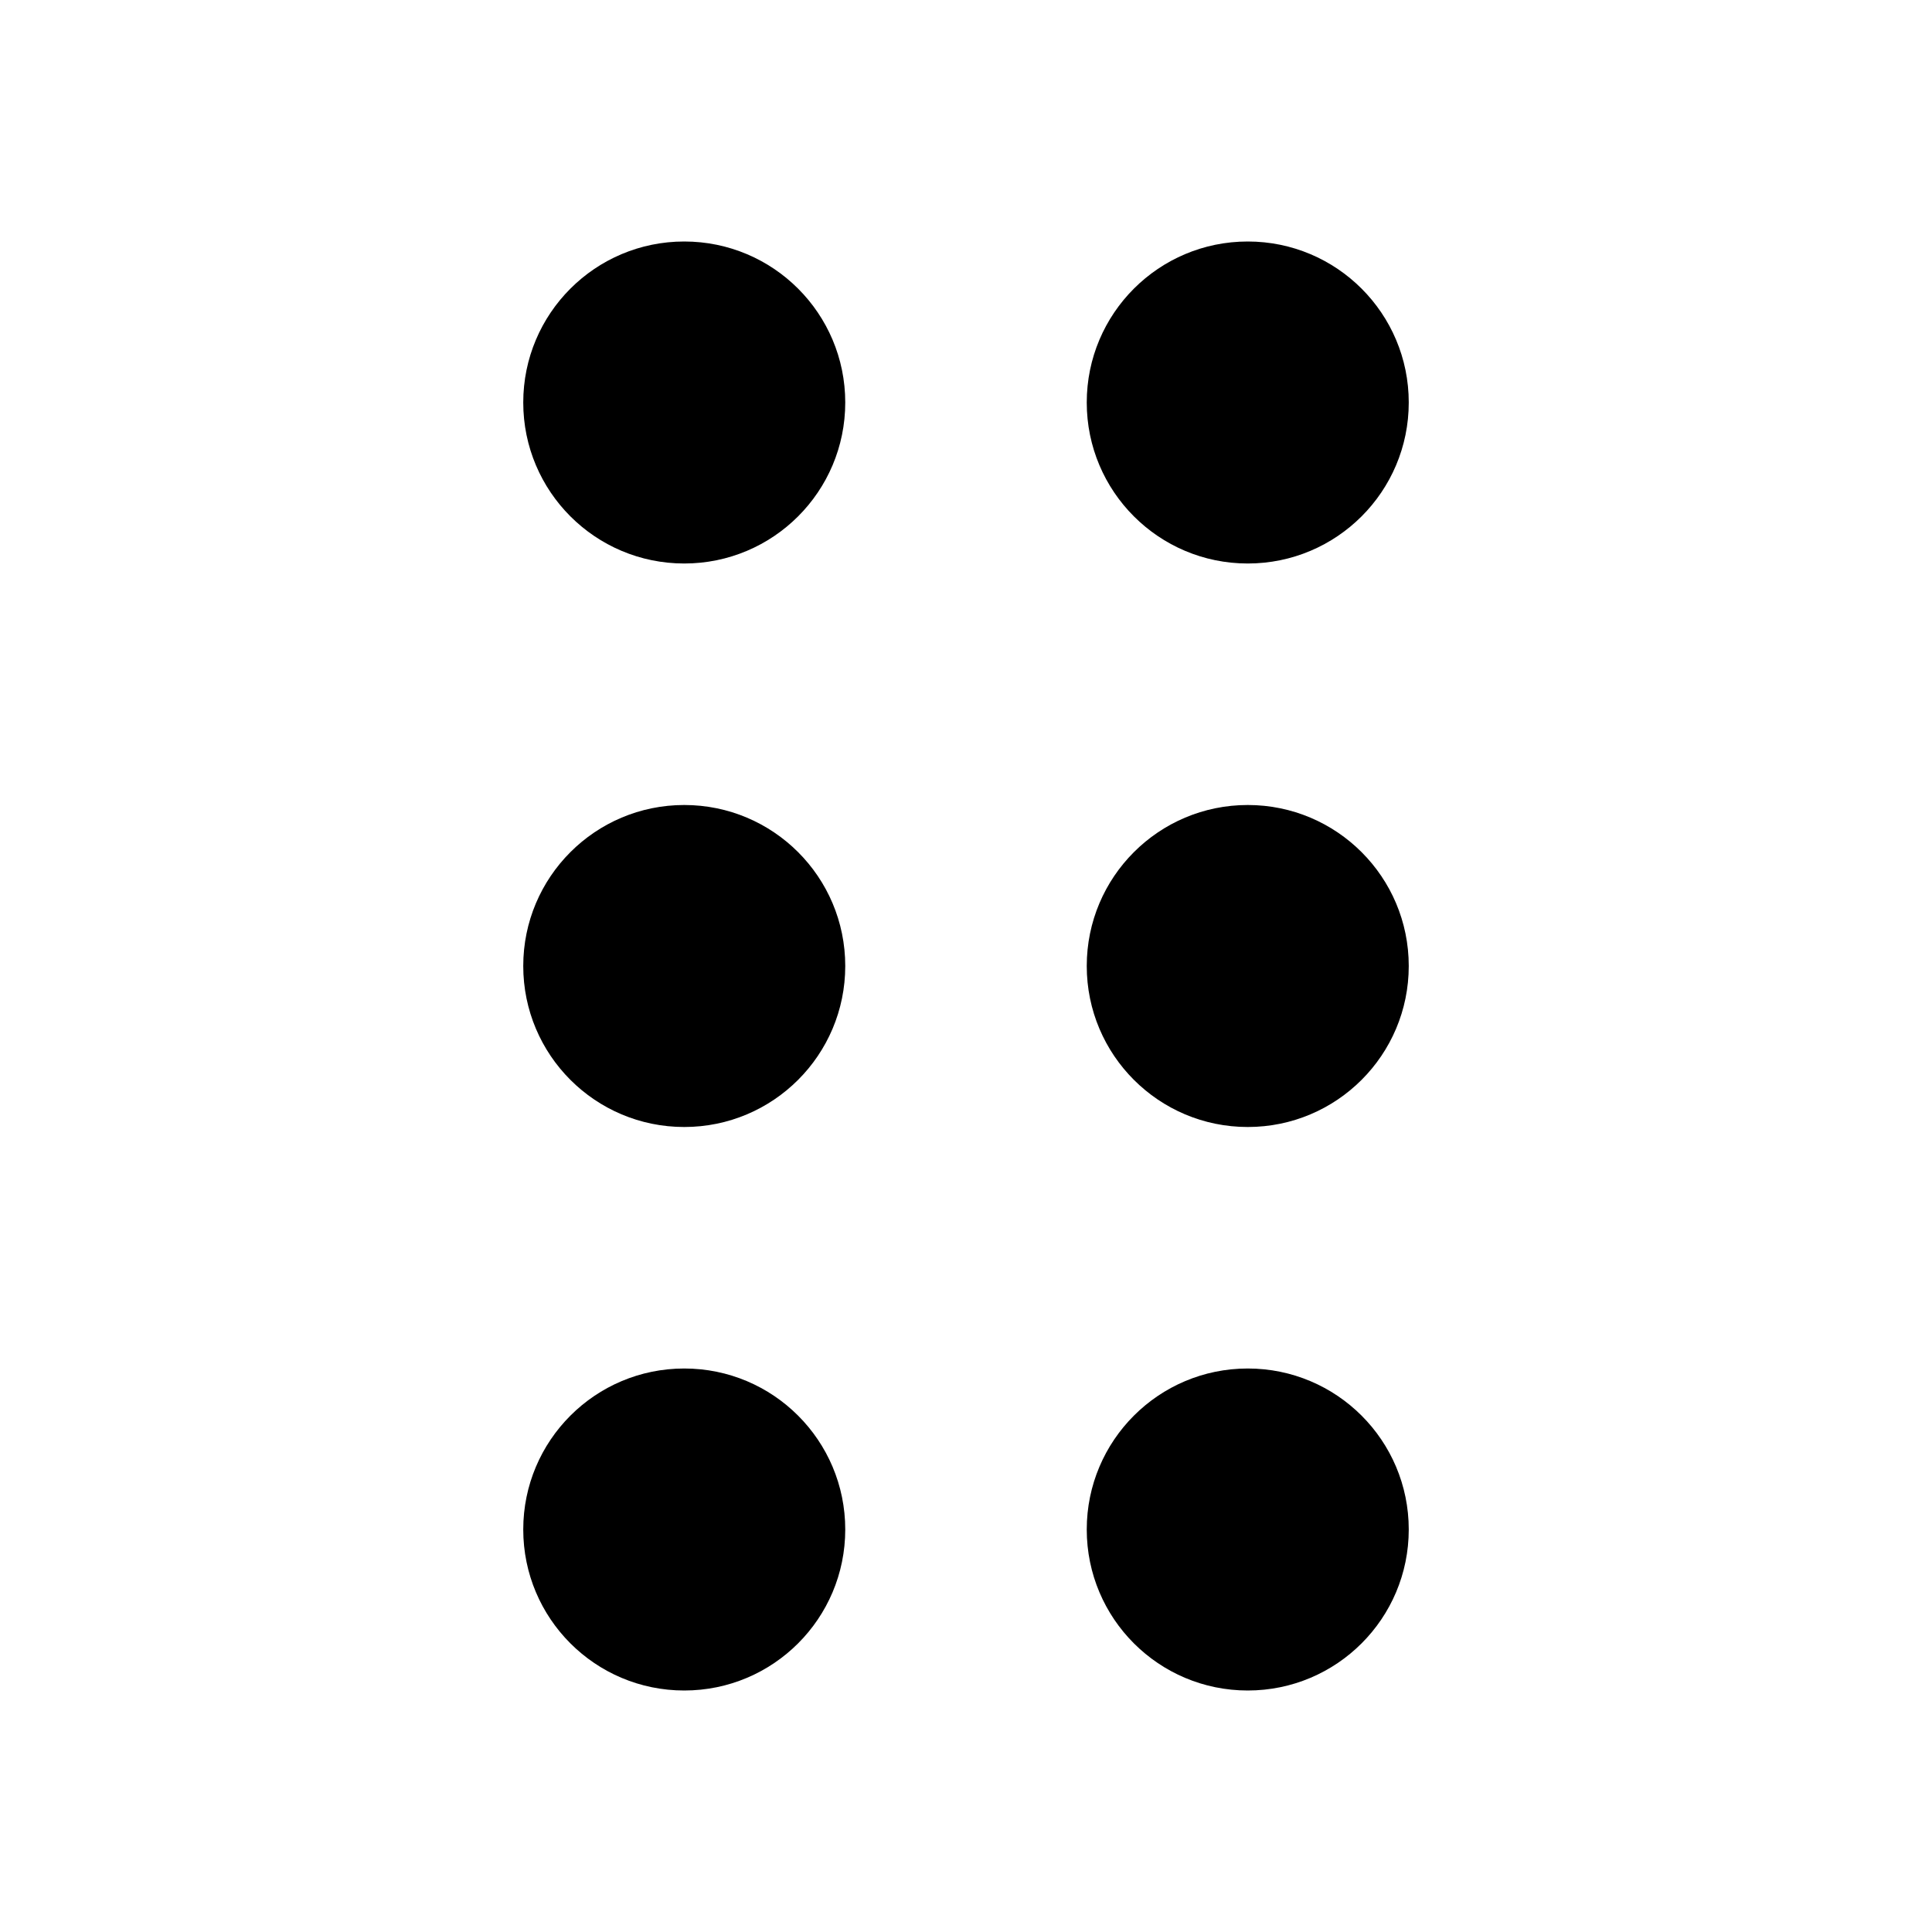
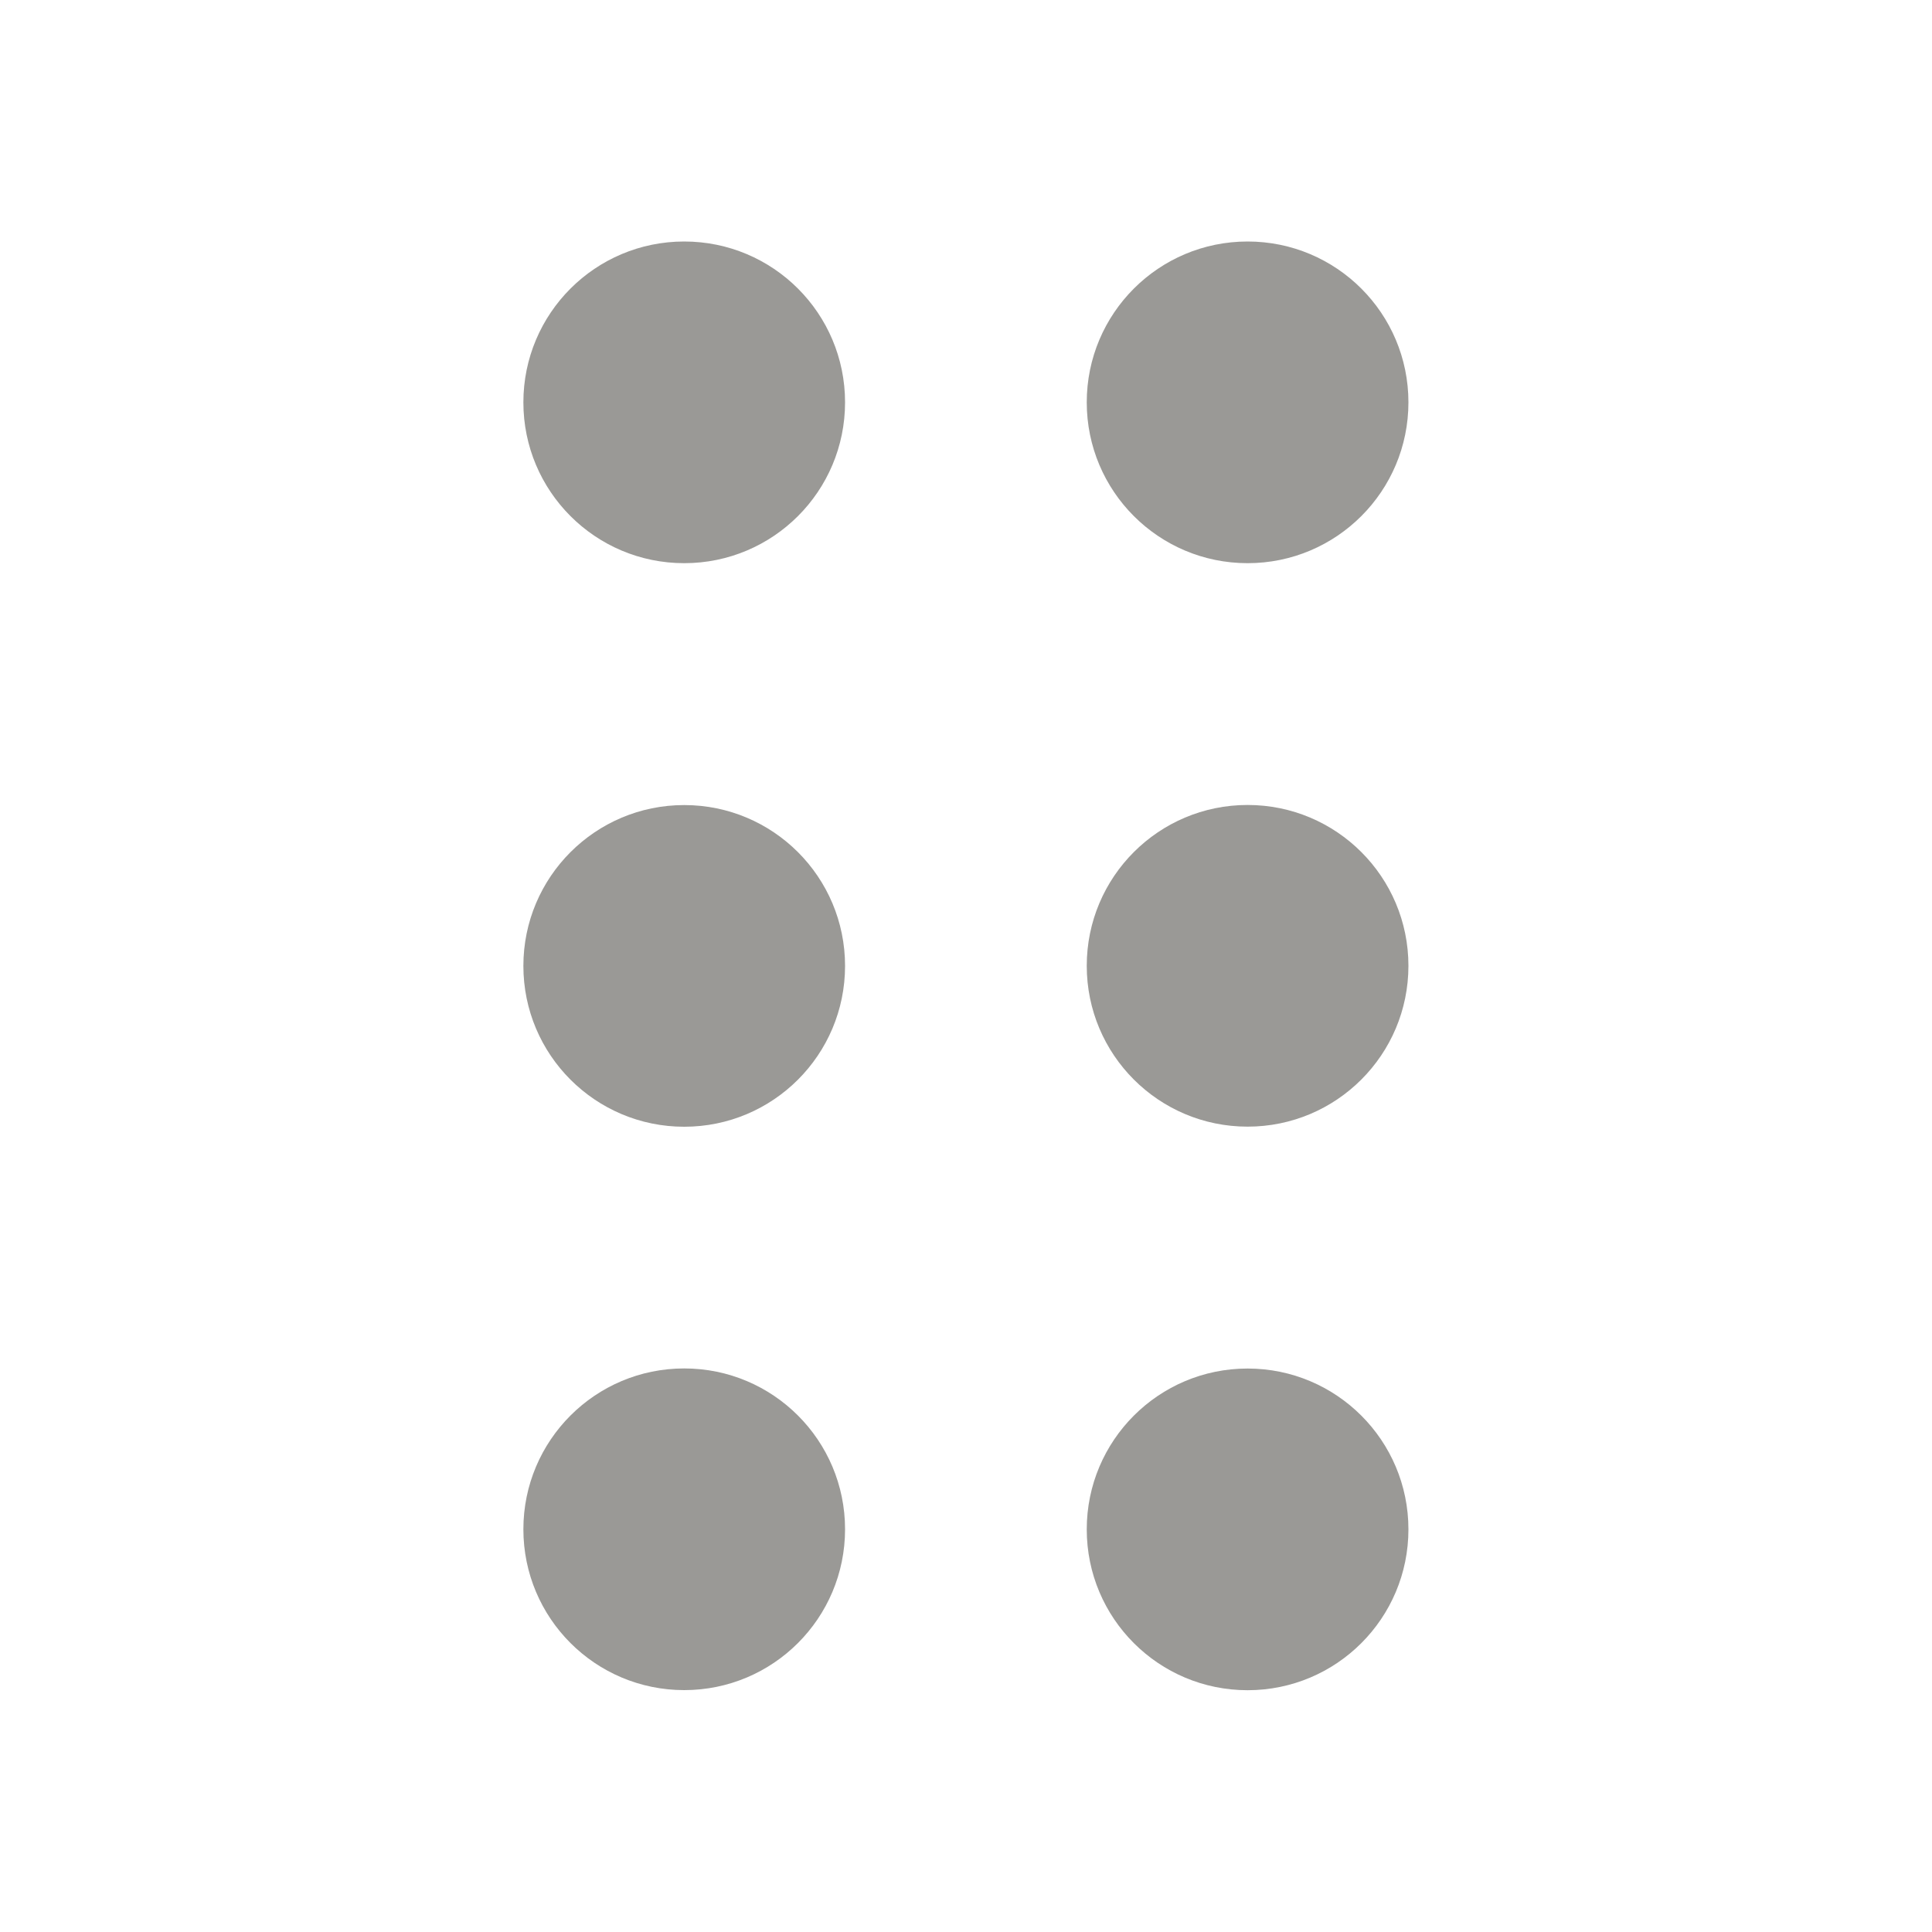
- <svg xmlns="http://www.w3.org/2000/svg" width="20px" height="20px" viewBox="0 0 24 24" fill="none">
-   <path d="M8.5 7C9.605 7 10.5 6.105 10.5 5C10.5 3.895 9.605 3 8.5 3C7.395 3 6.5 3.895 6.5 5C6.5 6.105 7.395 7 8.5 7Z" fill="#000000" />
-   <path d="M15.5 7C16.605 7 17.5 6.105 17.5 5C17.5 3.895 16.605 3 15.5 3C14.395 3 13.5 3.895 13.5 5C13.5 6.105 14.395 7 15.5 7Z" fill="#000000" />
-   <path d="M10.5 12C10.5 13.105 9.605 14 8.5 14C7.395 14 6.5 13.105 6.5 12C6.5 10.895 7.395 10 8.5 10C9.605 10 10.5 10.895 10.5 12Z" fill="#000000" />
-   <path d="M15.5 14C16.605 14 17.5 13.105 17.5 12C17.5 10.895 16.605 10 15.5 10C14.395 10 13.5 10.895 13.5 12C13.5 13.105 14.395 14 15.5 14Z" fill="#000000" />
-   <path d="M10.5 19C10.5 20.105 9.605 21 8.5 21C7.395 21 6.5 20.105 6.5 19C6.5 17.895 7.395 17 8.5 17C9.605 17 10.5 17.895 10.5 19Z" fill="#000000" />
-   <path d="M15.5 21C16.605 21 17.5 20.105 17.5 19C17.5 17.895 16.605 17 15.5 17C14.395 17 13.5 17.895 13.5 19C13.5 20.105 14.395 21 15.5 21Z" fill="#000000" />
+ <svg xmlns="http://www.w3.org/2000/svg" width="20" height="20" viewBox="0 0 20 20" fill="none">
+   <path d="M7.083 5.83C8.003 5.83 8.748 5.085 8.748 4.165C8.748 3.245 8.003 2.5 7.083 2.5C6.163 2.5 5.418 3.245 5.418 4.165C5.418 5.085 6.163 5.83 7.083 5.83Z" fill="#9A9996" />
+   <path d="M12.915 5.83C13.835 5.83 14.58 5.085 14.58 4.165C14.58 3.245 13.835 2.5 12.915 2.5C11.995 2.5 11.25 3.245 11.25 4.165C11.25 5.085 11.995 5.83 12.915 5.83Z" fill="#9A9996" />
+   <path d="M8.748 9.999C8.748 10.919 8.003 11.664 7.083 11.664C6.163 11.664 5.418 10.919 5.418 9.999C5.418 9.079 6.163 8.334 7.083 8.334C8.003 8.334 8.748 9.079 8.748 9.999Z" fill="#9A9996" />
+   <path d="M12.915 11.663C13.835 11.663 14.58 10.918 14.58 9.998C14.58 9.078 13.835 8.333 12.915 8.333C11.995 8.333 11.25 9.078 11.25 9.998C11.25 10.918 11.995 11.663 12.915 11.663Z" fill="#9A9996" />
+   <path d="M8.748 15.831C8.748 16.751 8.003 17.496 7.083 17.496C6.163 17.496 5.418 16.751 5.418 15.831C5.418 14.911 6.163 14.166 7.083 14.166C8.003 14.166 8.748 14.911 8.748 15.831Z" fill="#9A9996" />
+   <path d="M12.915 17.497C13.835 17.497 14.58 16.752 14.58 15.832C14.58 14.912 13.835 14.167 12.915 14.167C11.995 14.167 11.25 14.912 11.25 15.832C11.25 16.752 11.995 17.497 12.915 17.497Z" fill="#9A9996" />
</svg>
